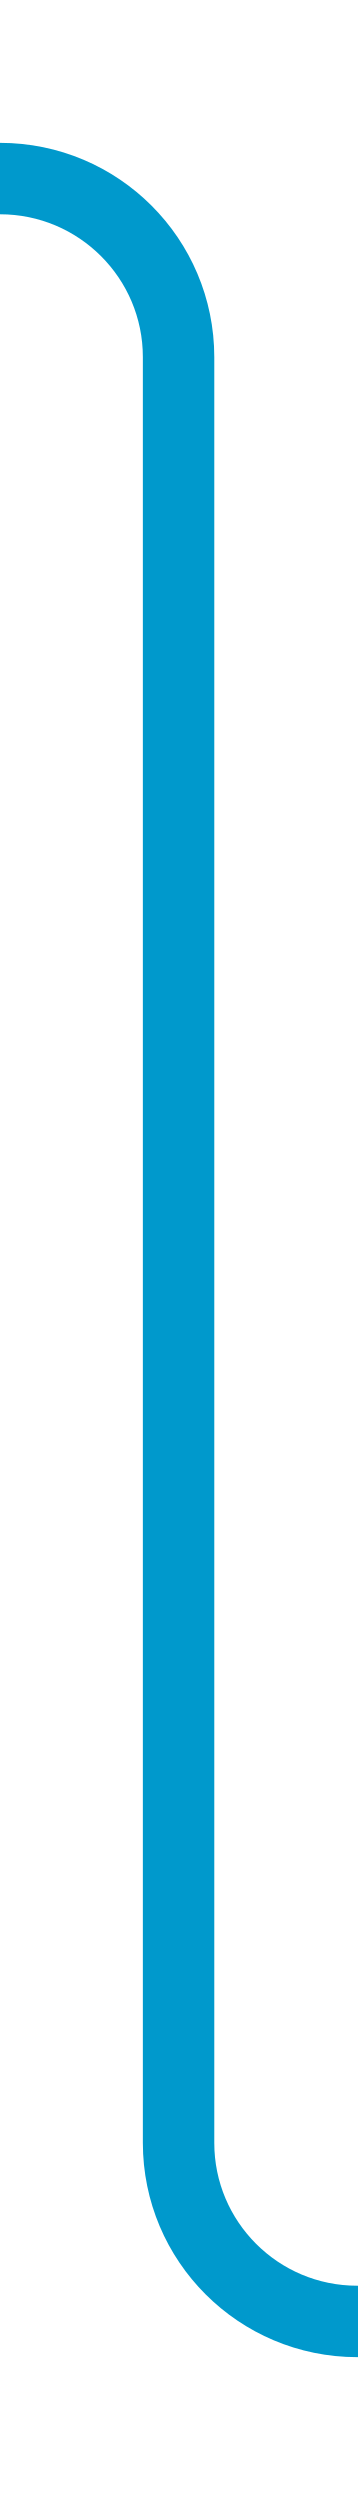
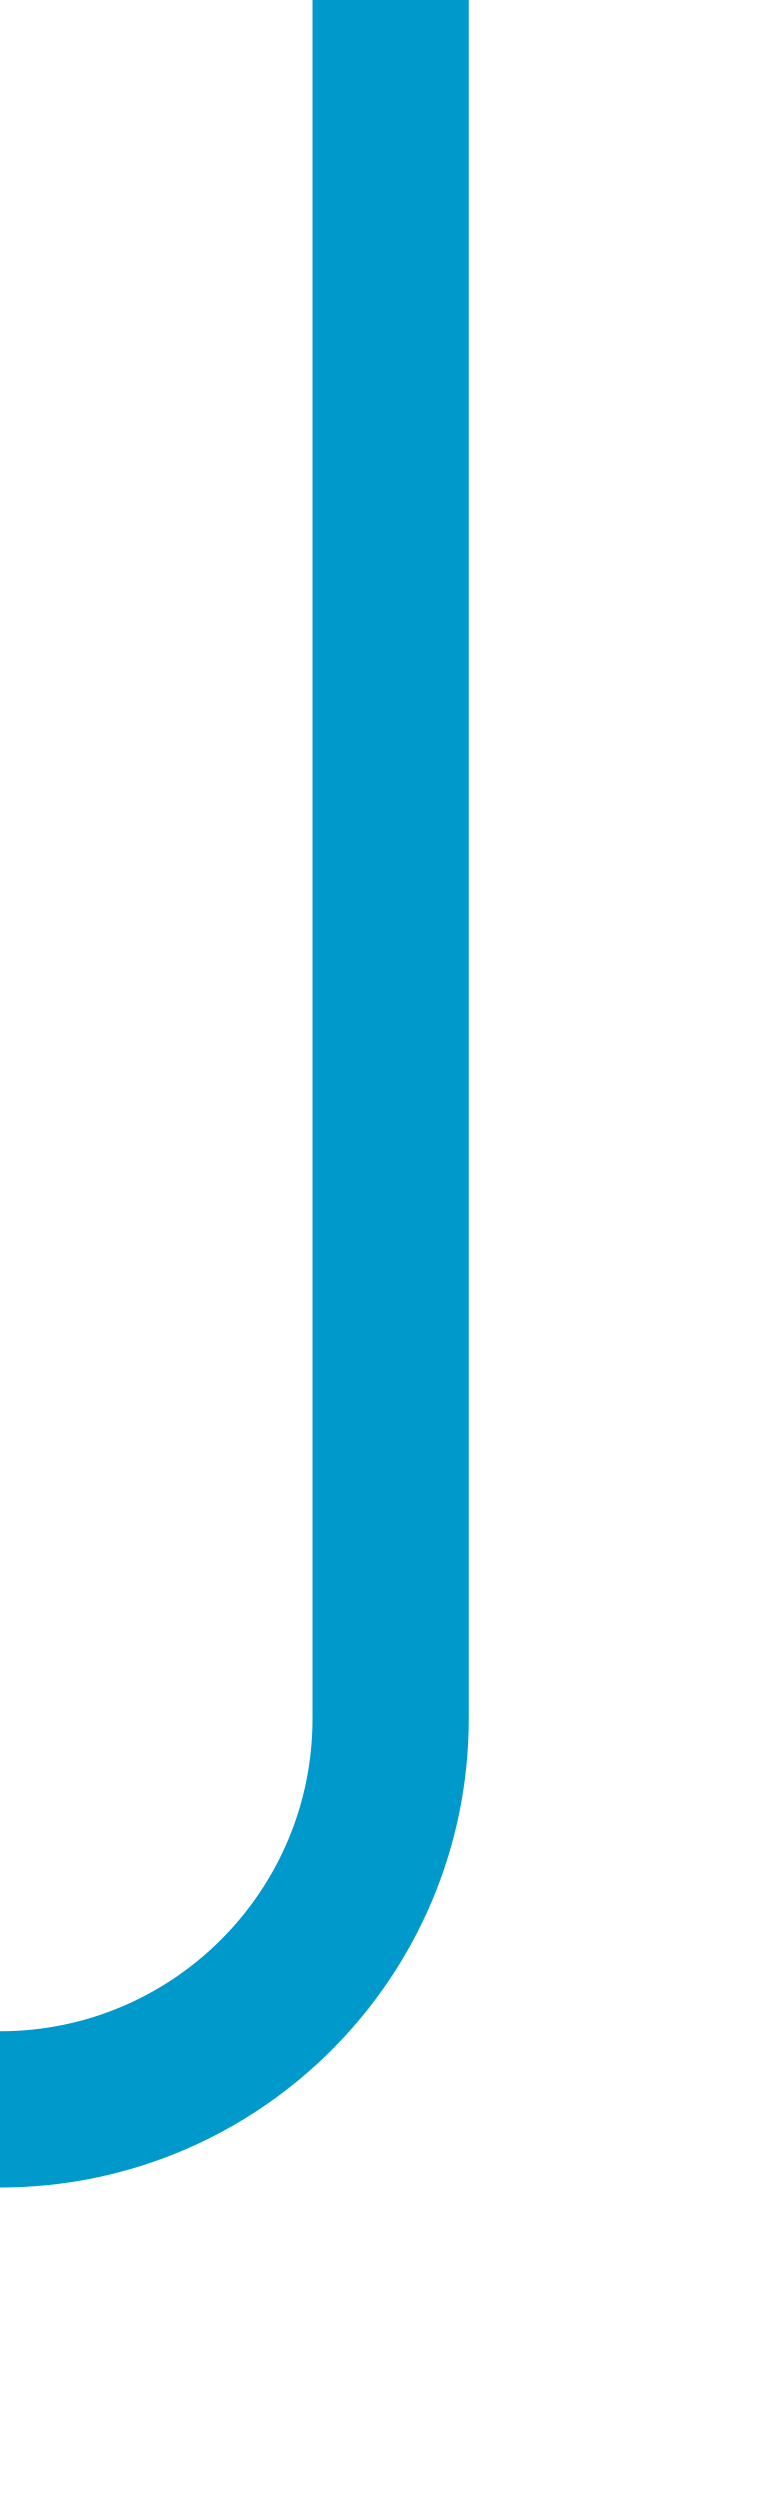
- <svg xmlns="http://www.w3.org/2000/svg" version="1.1" width="10px" height="70px" preserveAspectRatio="xMidYMin meet" viewBox="706 490  8 70">
-   <path d="M 700 495  L 705 495  A 5 5 0 0 1 710 500 L 710 550  A 5 5 0 0 0 715 555 L 720 555  " stroke-width="2" stroke="#0099cc" fill="none" />
+ <svg xmlns="http://www.w3.org/2000/svg" version="1.1" width="10px" height="32px" preserveAspectRatio="xMidYMin meet" viewBox="626 470  8 32">
+   <path d="M 540 497  L 547 497  A 3 3 0 0 1 550 494 A 3 3 0 0 1 553 497 L 625 497  A 5 5 0 0 0 630 492 L 630 470  " stroke-width="2" stroke="#0099cc" fill="none" />
</svg>
